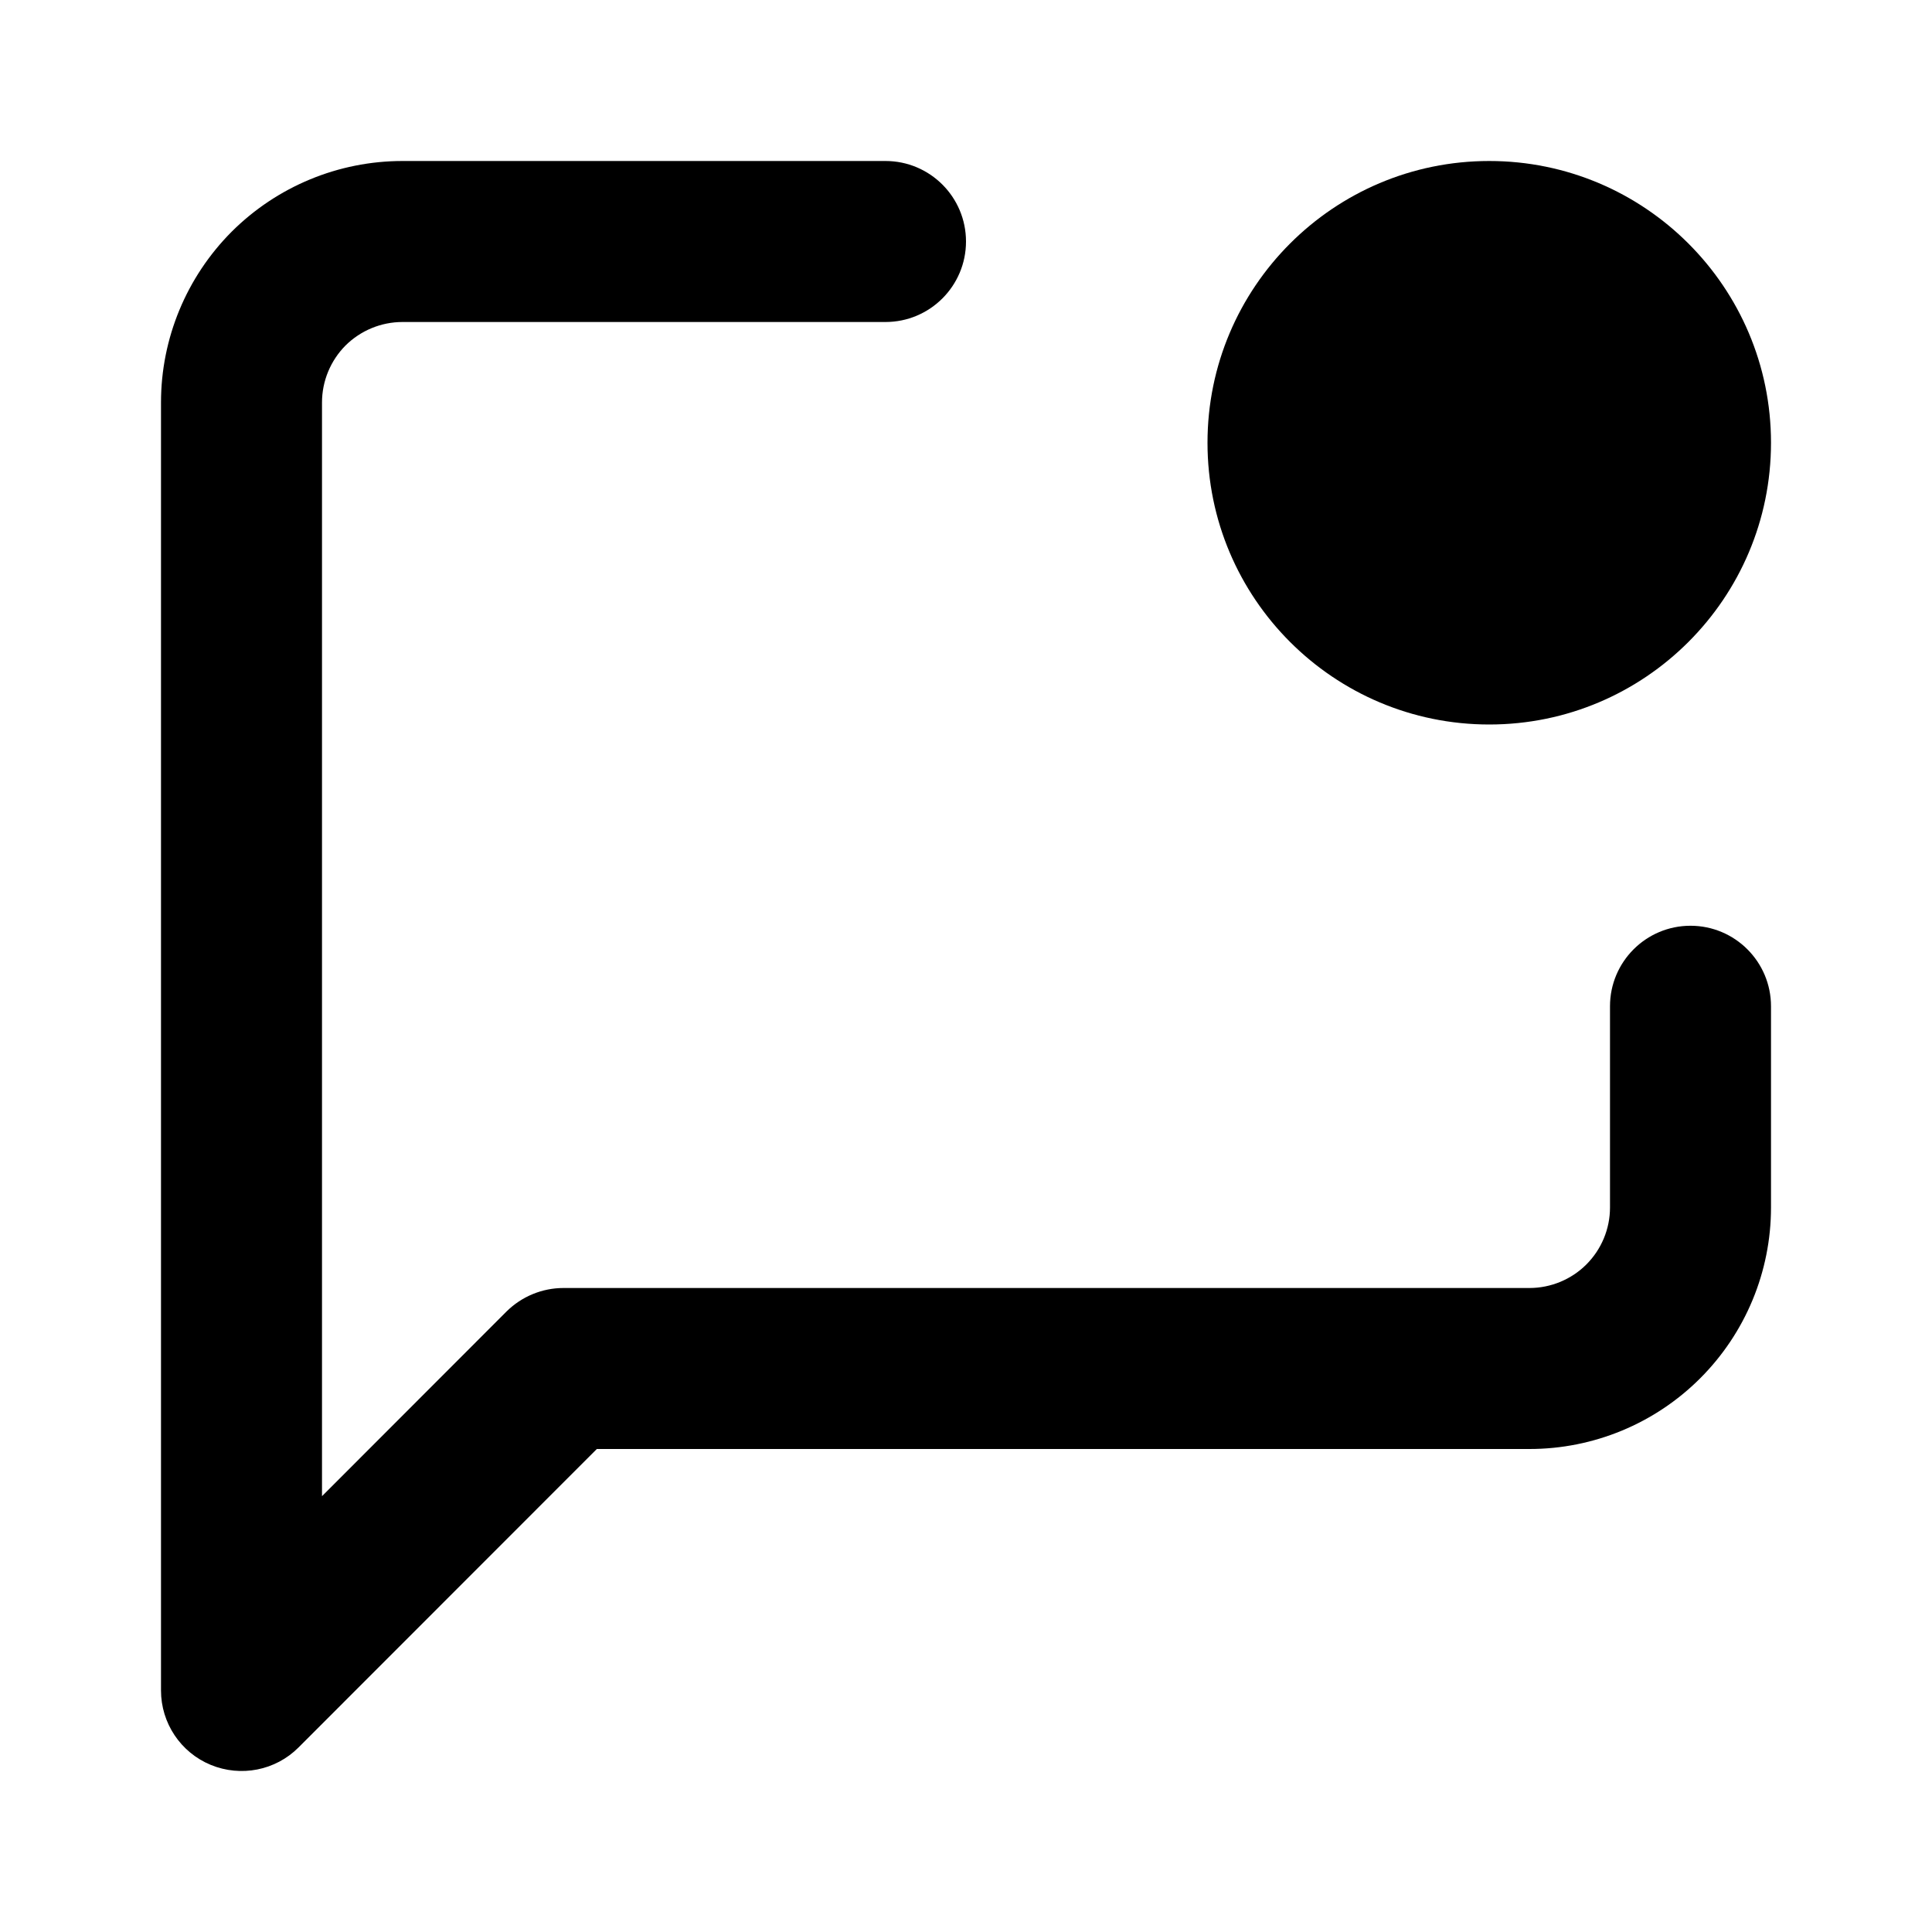
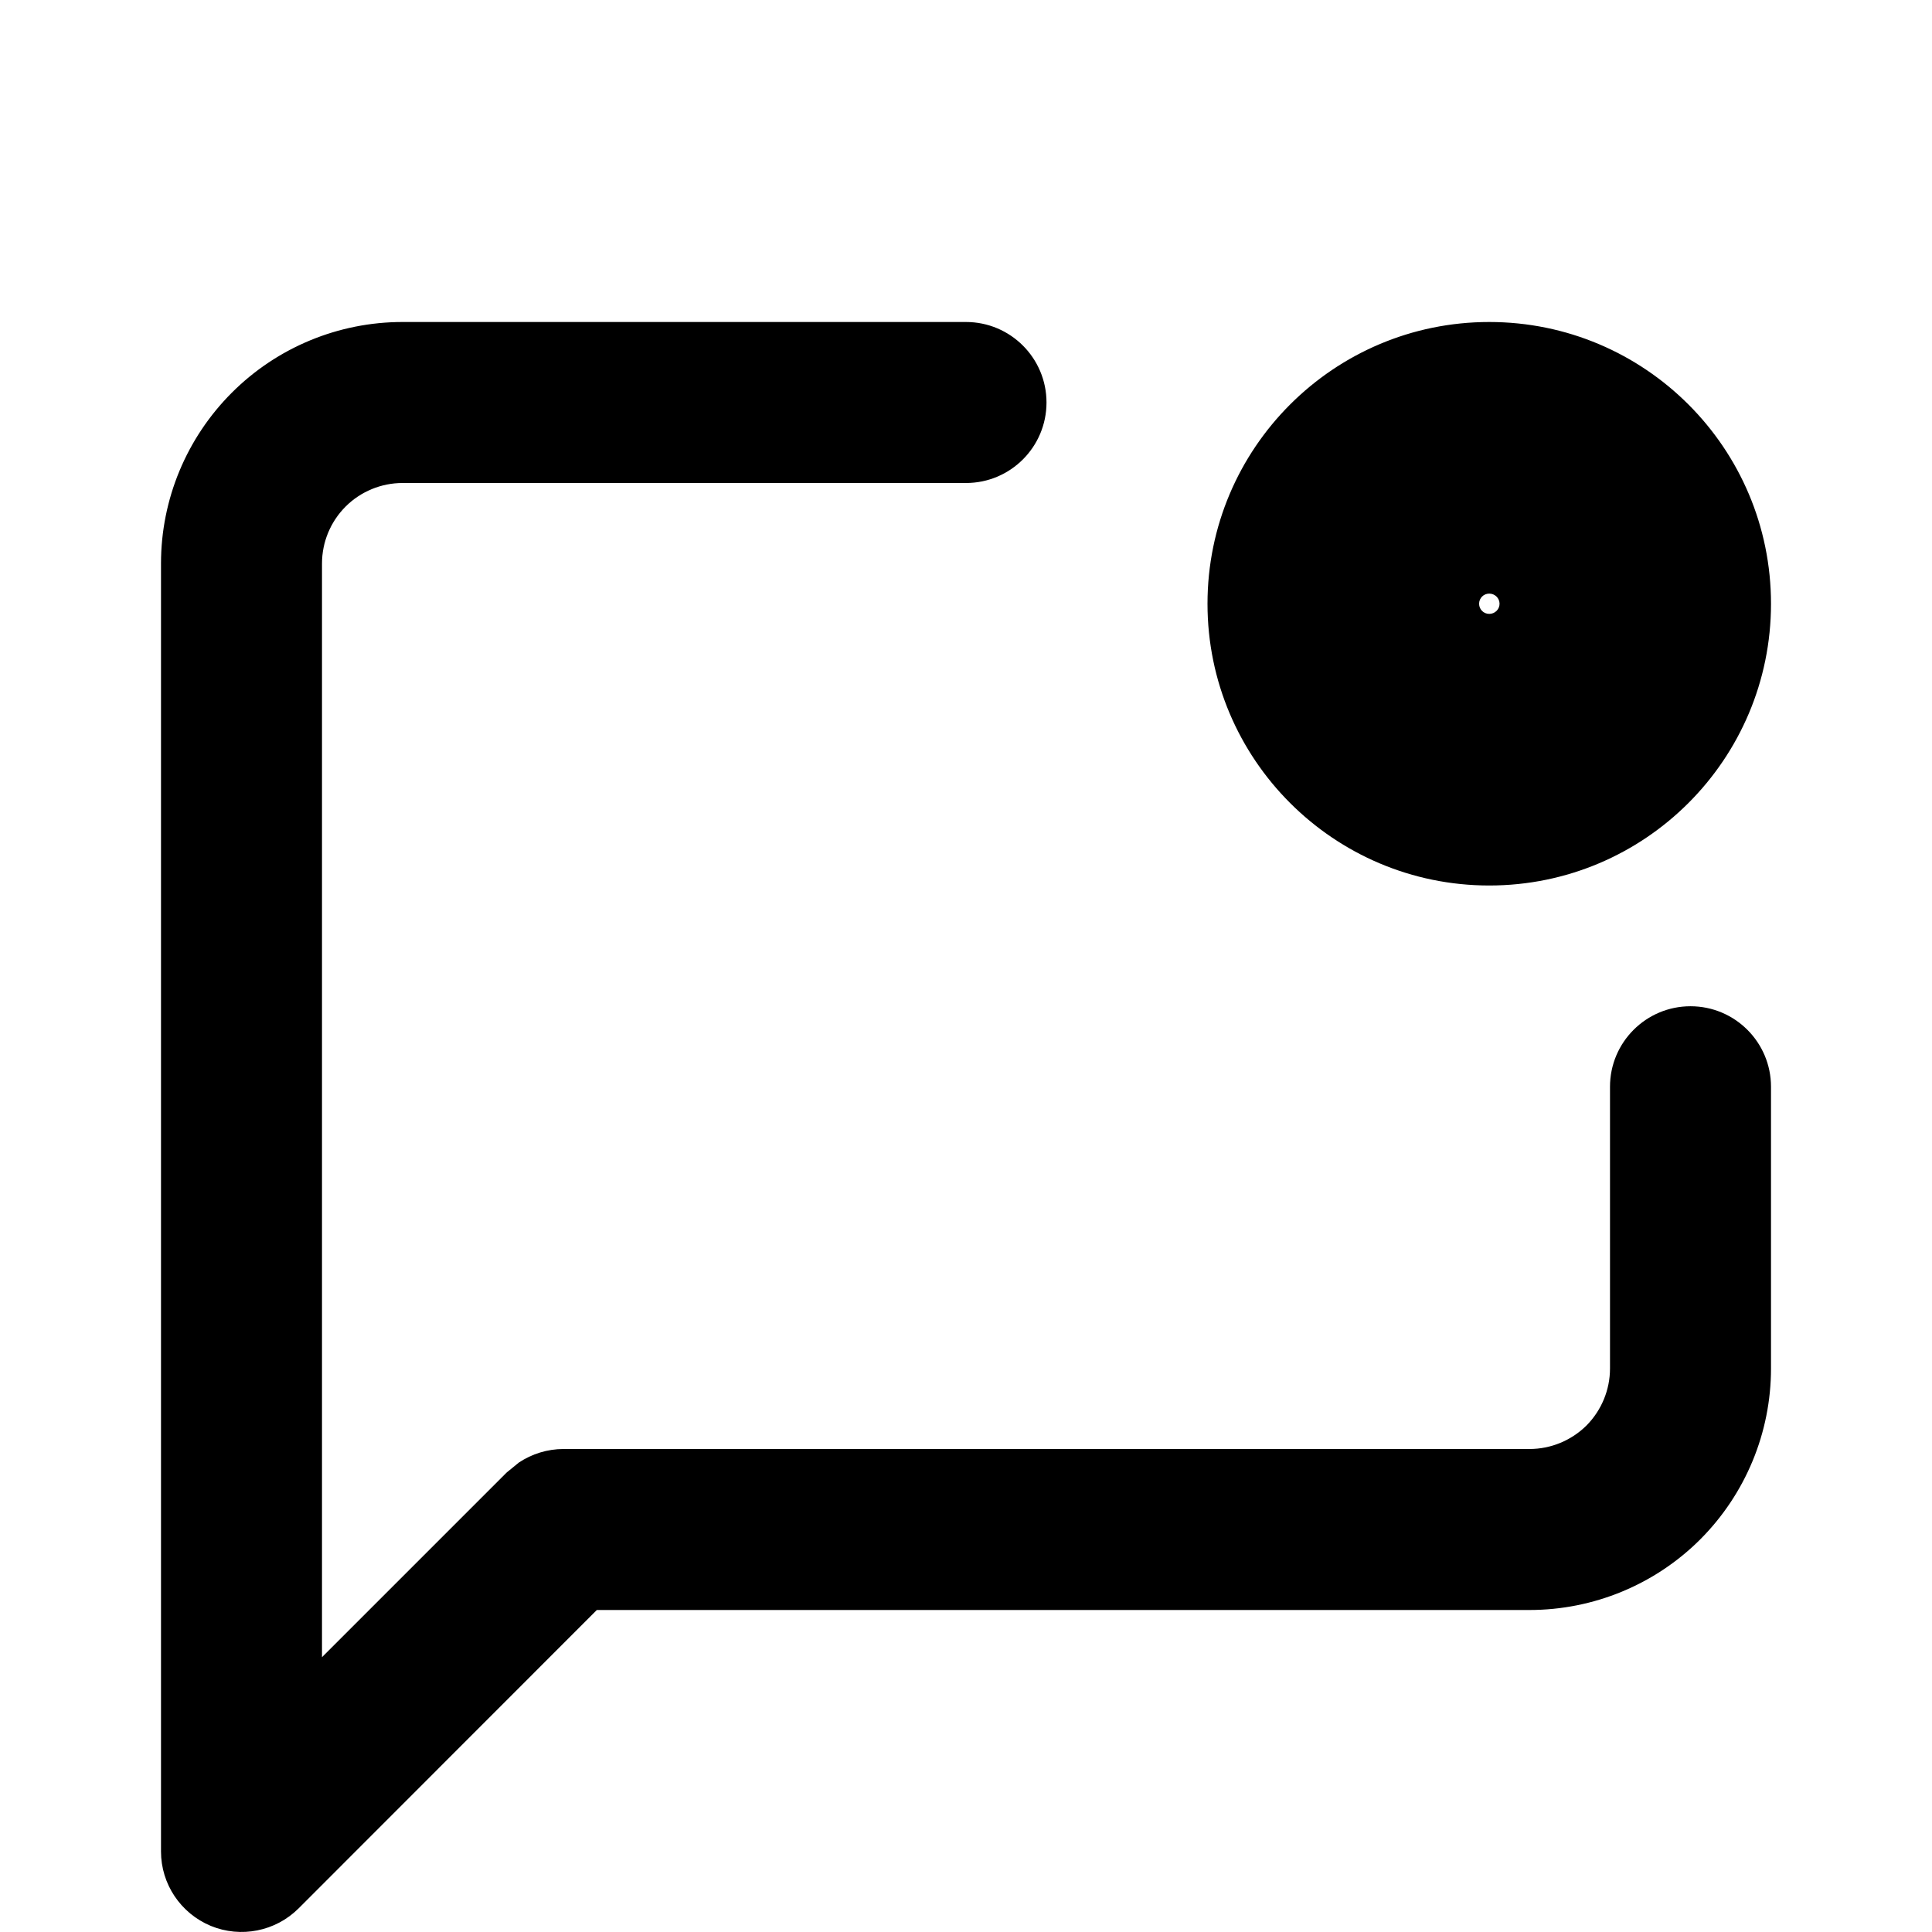
<svg xmlns="http://www.w3.org/2000/svg" width="12" height="12" viewBox="0 0 12 12" fill="none">
-   <path d="M2.146 2.146C2.24 2.053 2.367 2 2.5 2H5.5C5.776 2 6 1.776 6 1.5C6 1.224 5.776 1 5.5 1H2.5C2.102 1 1.721 1.158 1.439 1.439C1.158 1.721 1 2.102 1 2.5V10.5C1 10.702 1.122 10.885 1.309 10.962C1.496 11.039 1.711 10.997 1.854 10.854L3.707 9H9.5C9.898 9 10.279 8.842 10.56 8.561C10.842 8.279 11 7.898 11 7.5V6.25C11 5.974 10.776 5.75 10.5 5.75C10.224 5.75 10 5.974 10 6.25V7.5C10 7.633 9.947 7.76 9.853 7.854C9.76 7.947 9.632 8 9.5 8H3.5C3.367 8 3.24 8.053 3.146 8.146L2 9.293V2.5C2 2.367 2.053 2.24 2.146 2.146Z" fill="black" />
-   <path d="M9.25 1C8.284 1 7.5 1.784 7.5 2.75C7.5 3.716 8.284 4.5 9.25 4.5C10.216 4.5 11 3.716 11 2.75C11 1.784 10.216 1 9.25 1Z" fill="black" />
+   <path d="M1 3.5C1 3.102 1.158 2.721 1.44 2.439C1.721 2.158 2.102 2 2.5 2H6C6.276 2 6.5 2.224 6.5 2.5C6.5 2.776 6.276 3 6 3H2.5C2.368 3 2.24 3.053 2.147 3.146C2.053 3.24 2 3.367 2 3.5V10.293L3.147 9.146L3.223 9.084C3.304 9.03 3.401 9 3.5 9H9.5C9.633 9 9.76 8.947 9.854 8.854C9.947 8.76 10 8.633 10 8.5V6.75C10 6.474 10.224 6.25 10.5 6.25C10.776 6.25 11 6.474 11 6.75V8.5C11 8.898 10.842 9.279 10.561 9.561C10.28 9.842 9.898 10 9.5 10H3.707L1.854 11.854C1.711 11.996 1.496 12.039 1.309 11.962C1.122 11.884 1 11.702 1 11.5V3.5ZM9.314 3.75C9.314 3.715 9.285 3.687 9.25 3.687C9.215 3.687 9.187 3.715 9.187 3.75C9.187 3.785 9.215 3.813 9.25 3.813C9.285 3.813 9.314 3.785 9.314 3.75ZM11 3.75C11 4.716 10.217 5.5 9.25 5.5C8.284 5.5 7.5 4.716 7.5 3.75C7.5 2.784 8.284 2 9.25 2C10.217 2 11 2.784 11 3.75Z" fill="black" />
</svg>
